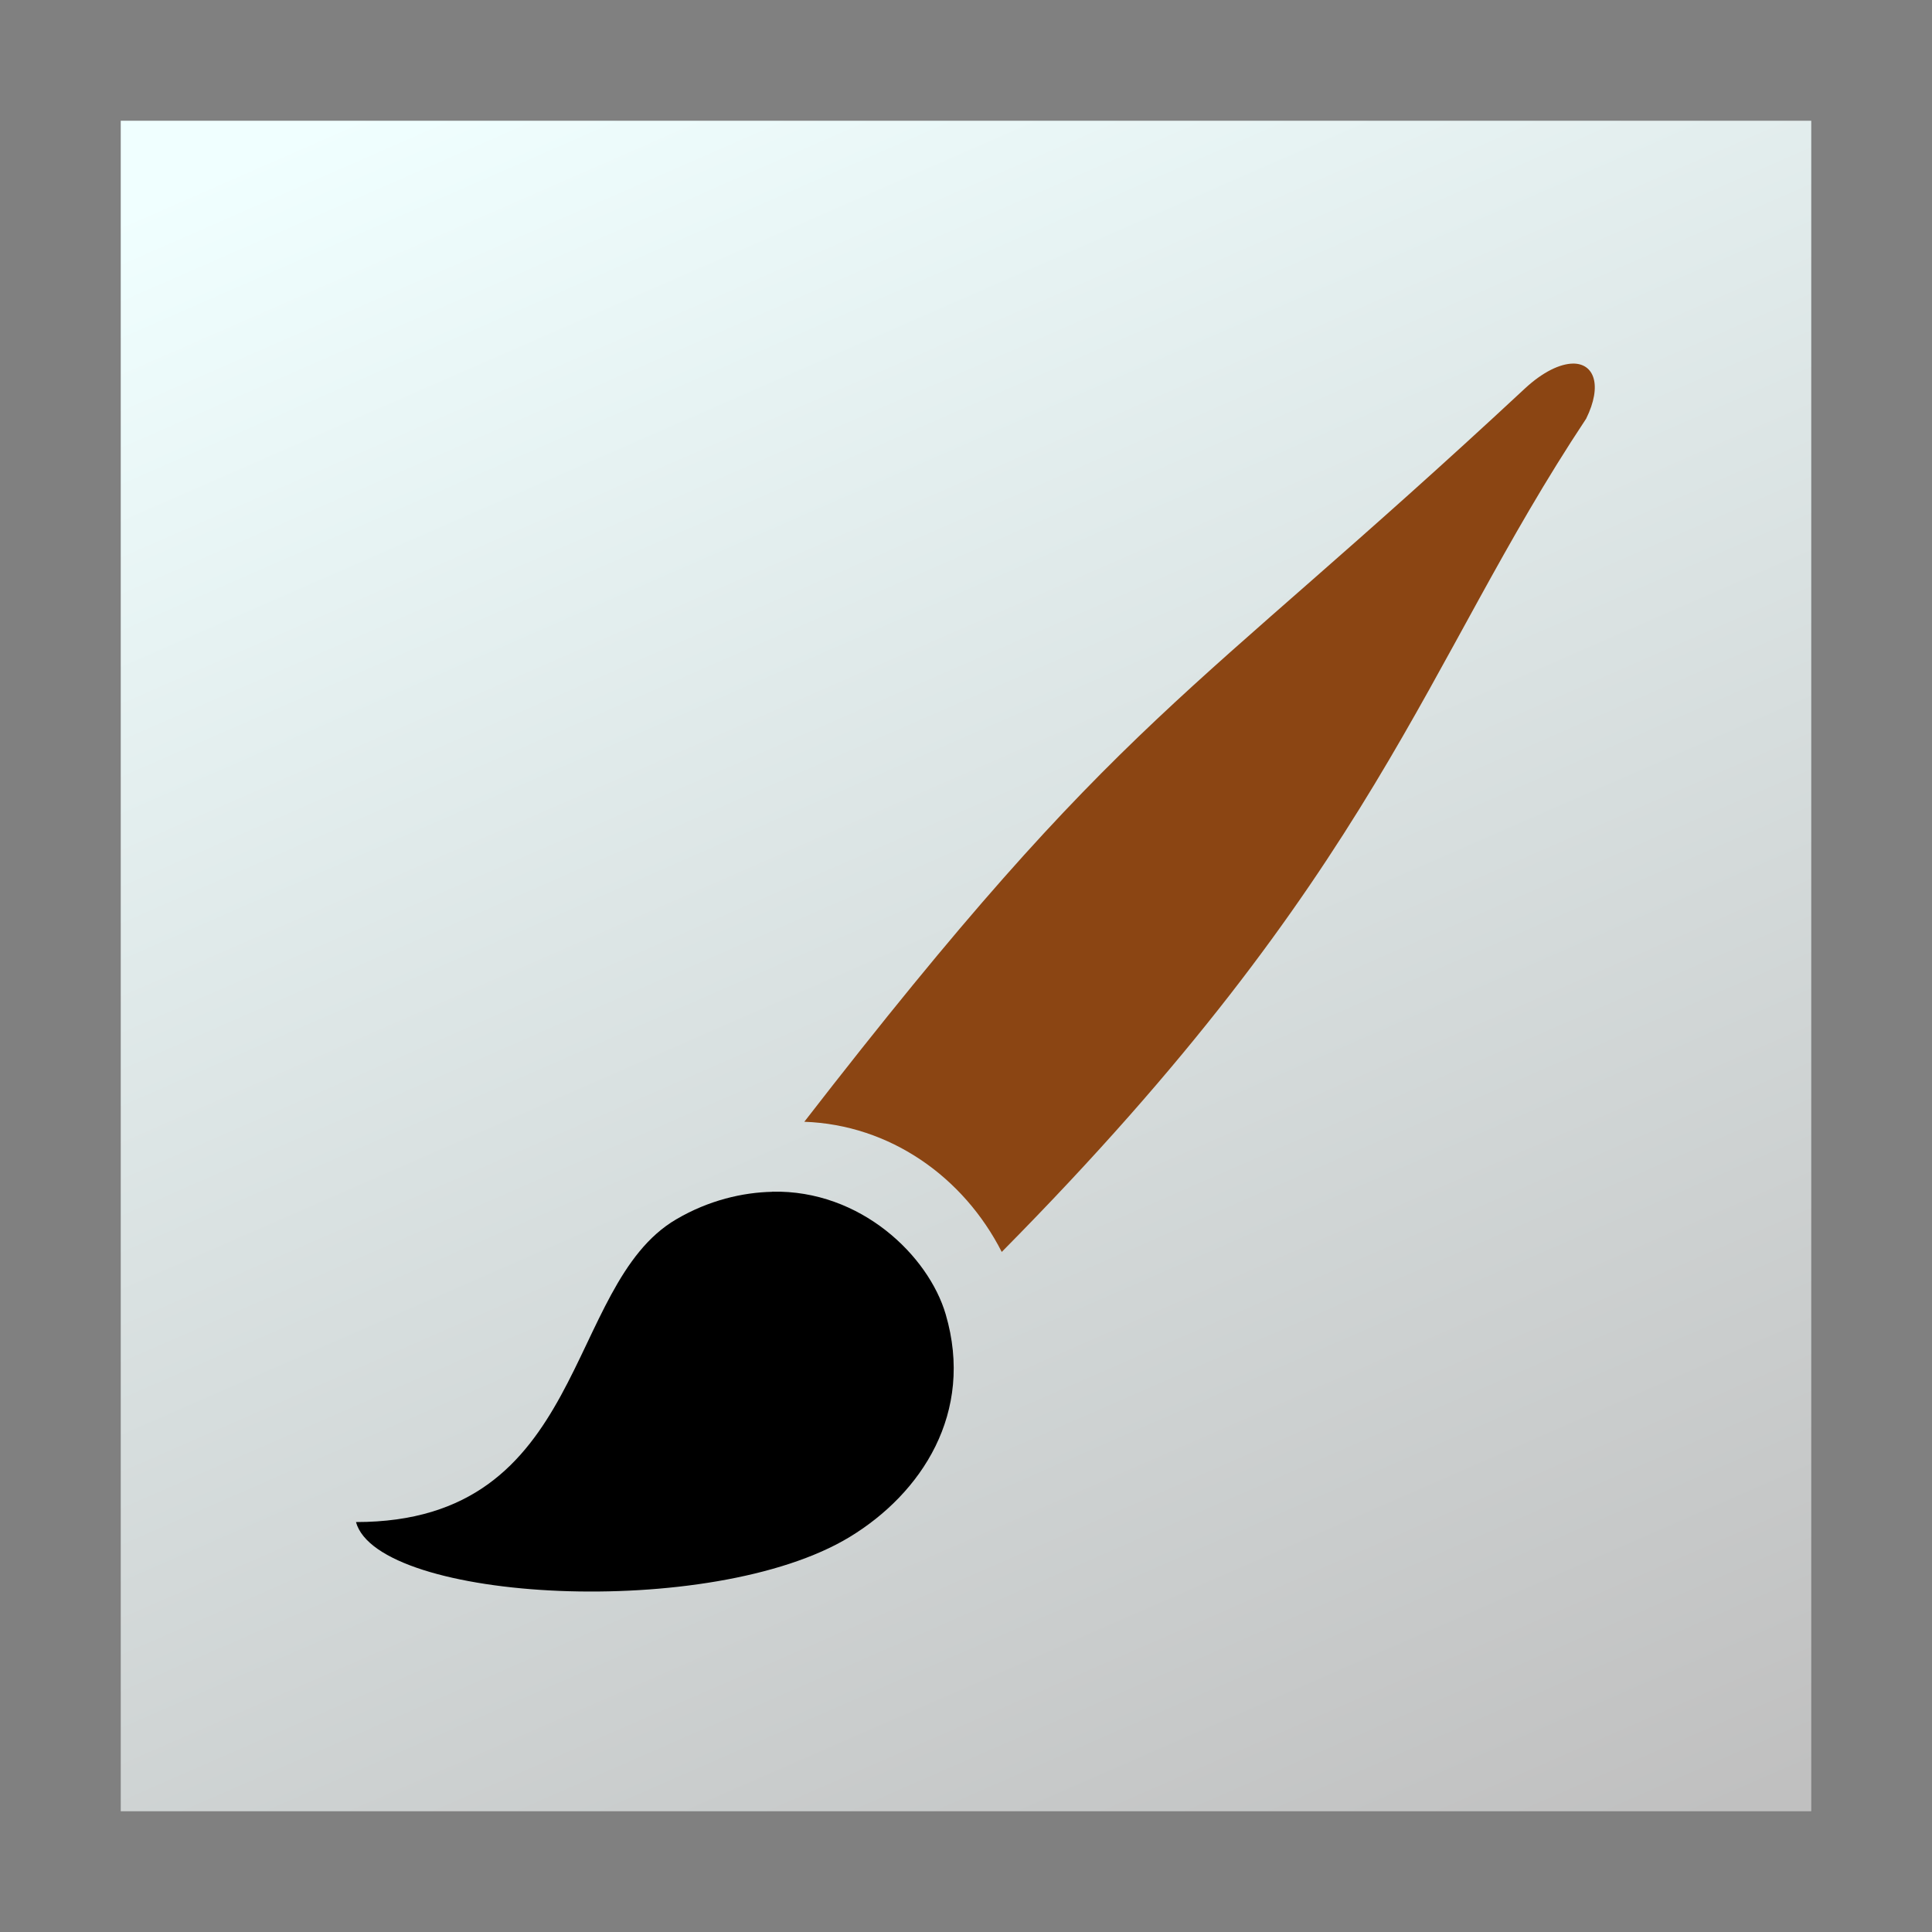
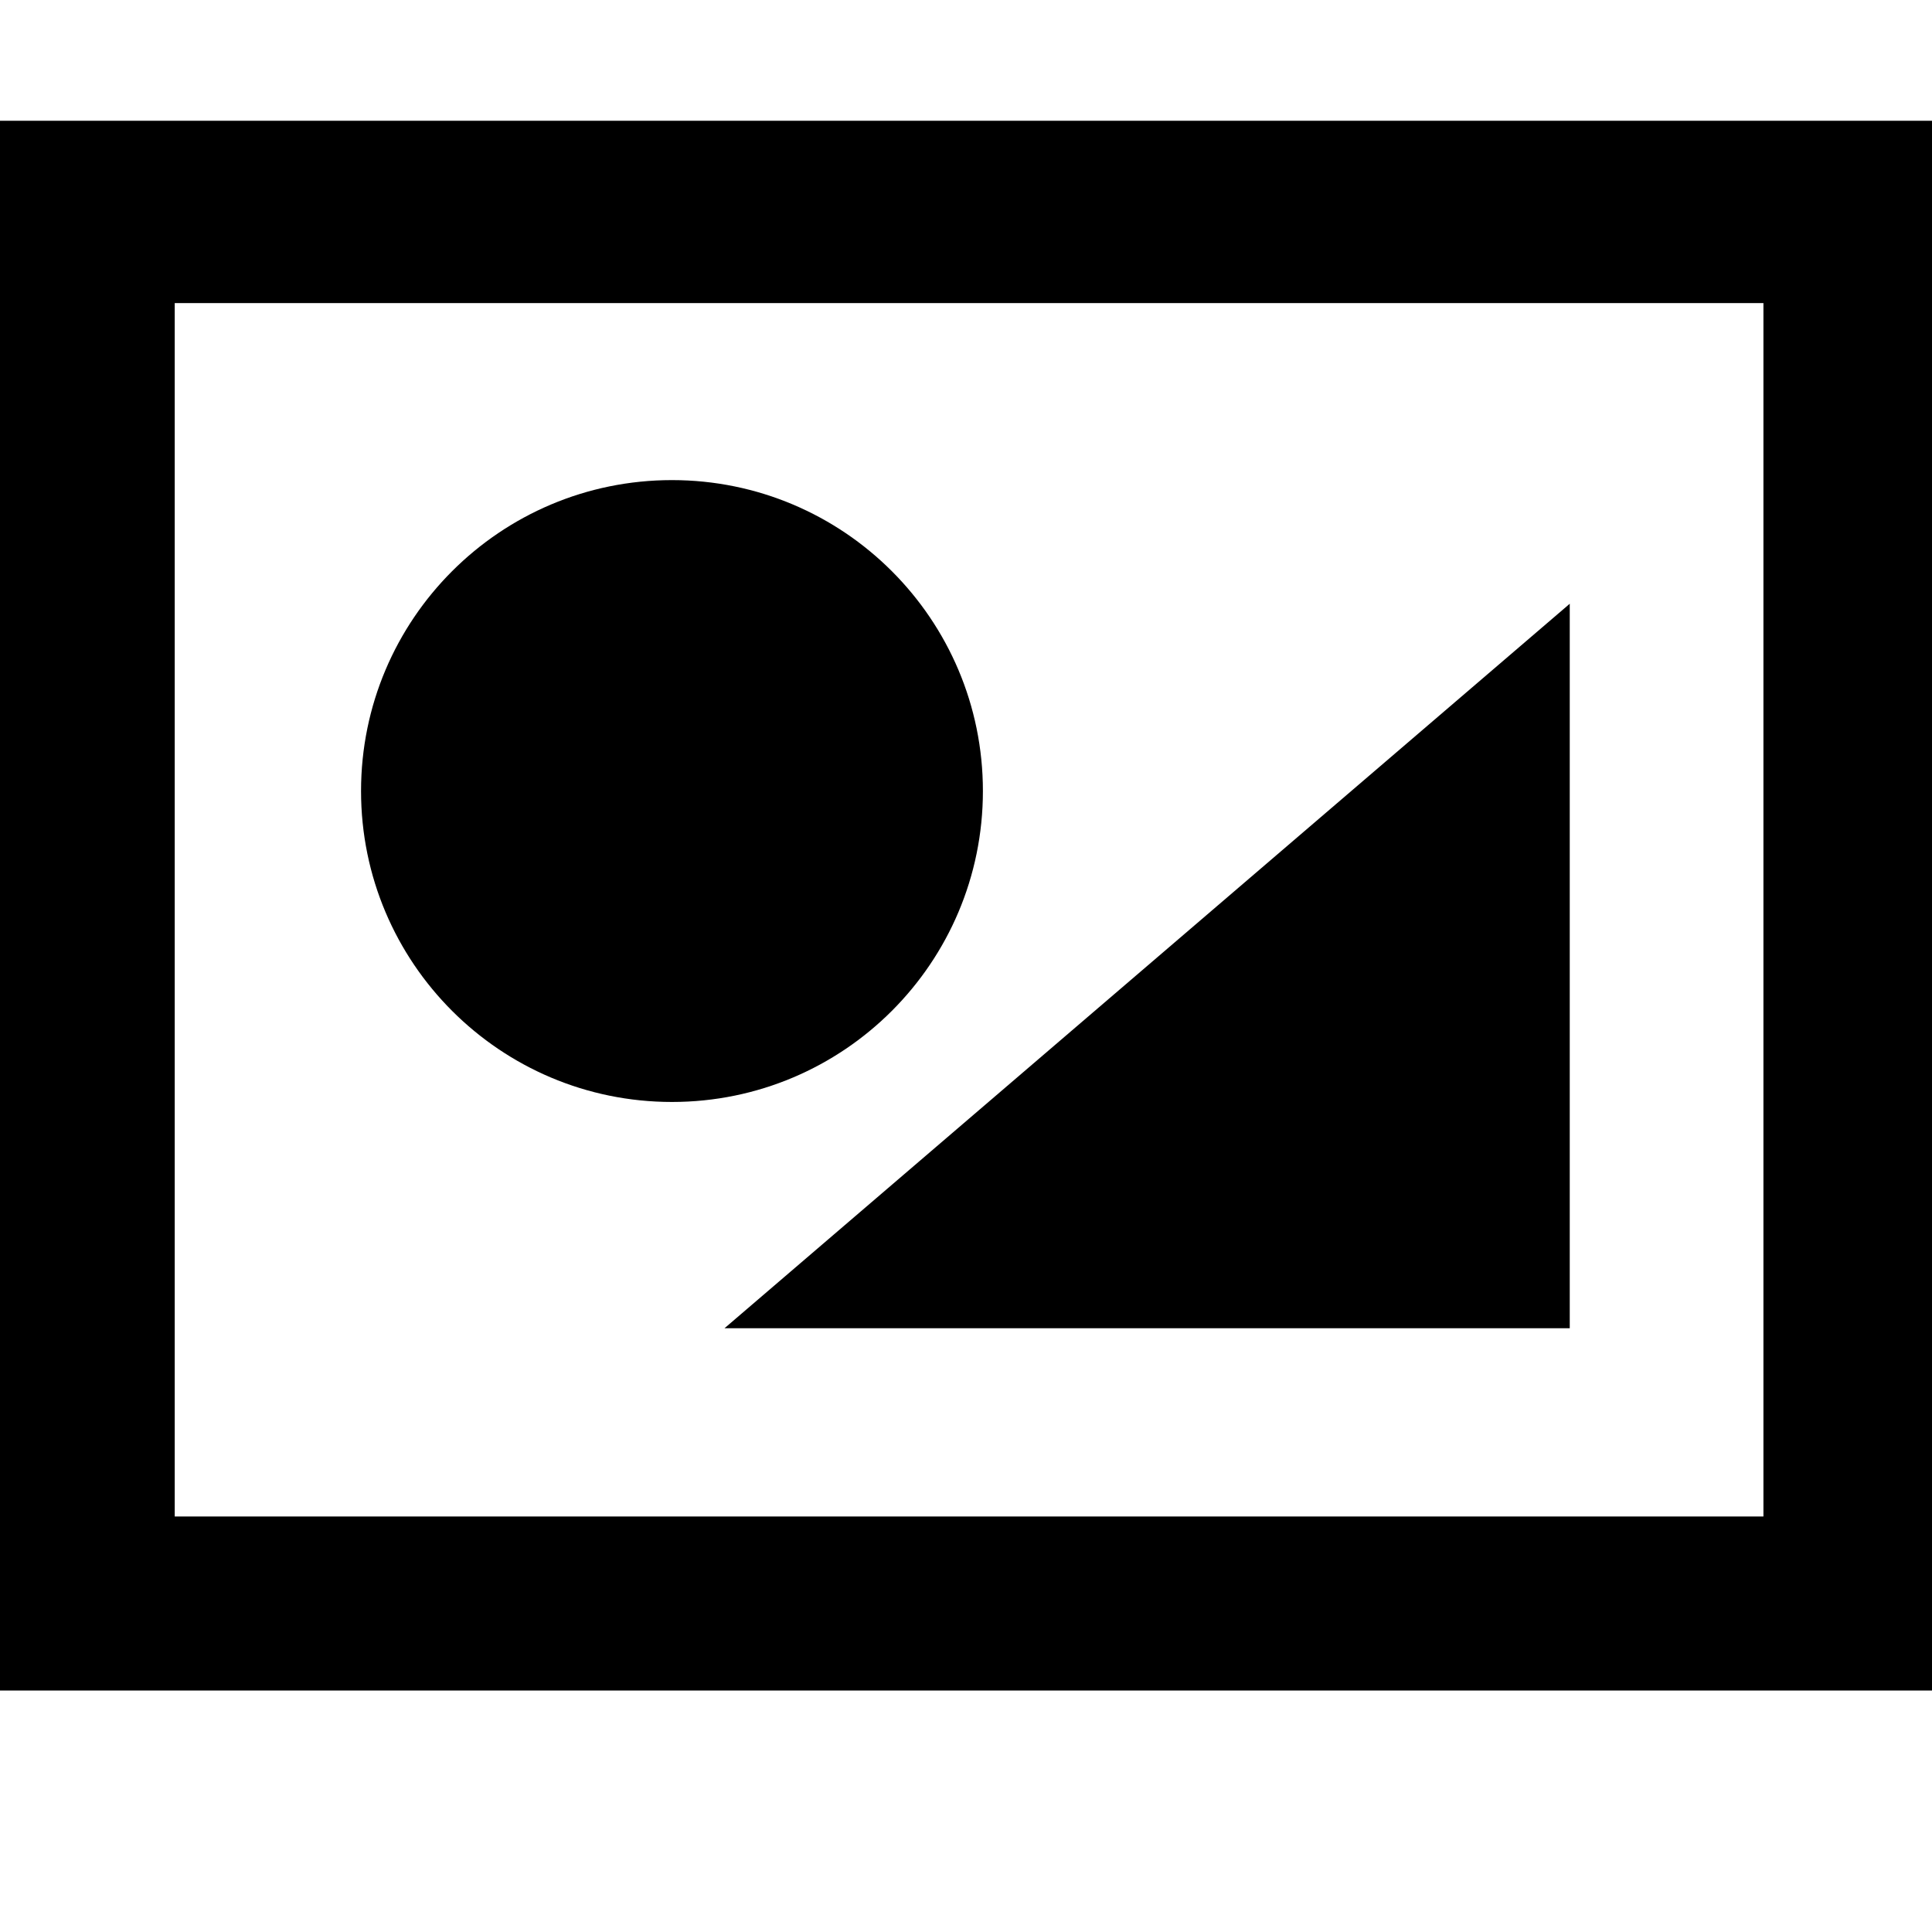
<svg xmlns="http://www.w3.org/2000/svg" id="root" version="1.1" viewBox="0 0 16 16">
-   <defs>
-     <linearGradient id="a" x1="5" x2="12" y2="16" gradientUnits="userSpaceOnUse">
-       <stop stop-color="#f0ffff" offset="0" />
-       <stop stop-color="#c0c0c0" offset="1" />
-     </linearGradient>
-   </defs>
-   <rect width="16" height="16" fill="#808080" />
-   <rect width="14" height="14" x="1" y="1" fill="url(#a)" />
-   <path fill="#8b4513" d="m13.026 3.011c-0.106 0.002-0.247 0.067-0.398 0.207-2.828 2.632-3.322 2.657-5.967 6.072 0.71 0.025 1.319 0.457 1.635 1.078 3.131-3.165 3.484-4.857 4.84-6.901 0.136-0.276 0.066-0.459-0.111-0.456z" />
-   <path d="m6.396 9.87c-0.244 0.005-0.525 0.069-0.796 0.228-0.934 0.547-0.728 2.508-2.652 2.507 0.182 0.662 2.946 0.817 4.088 0.124 0.595-0.361 1.035-1.028 0.796-1.844-0.142-0.485-0.704-1.032-1.437-1.016z" />
+   <path fill="currentColor" d="m0 1v13h16v-13h-16zm1.447 1.51h13.157v10.049h-13.157l0-10.049zm11.553 2.49l-7 6h7v-6z" />
+   <circle cx="5.565" cy="6.551" r="2.575" fill="currentColor" />
</svg>
